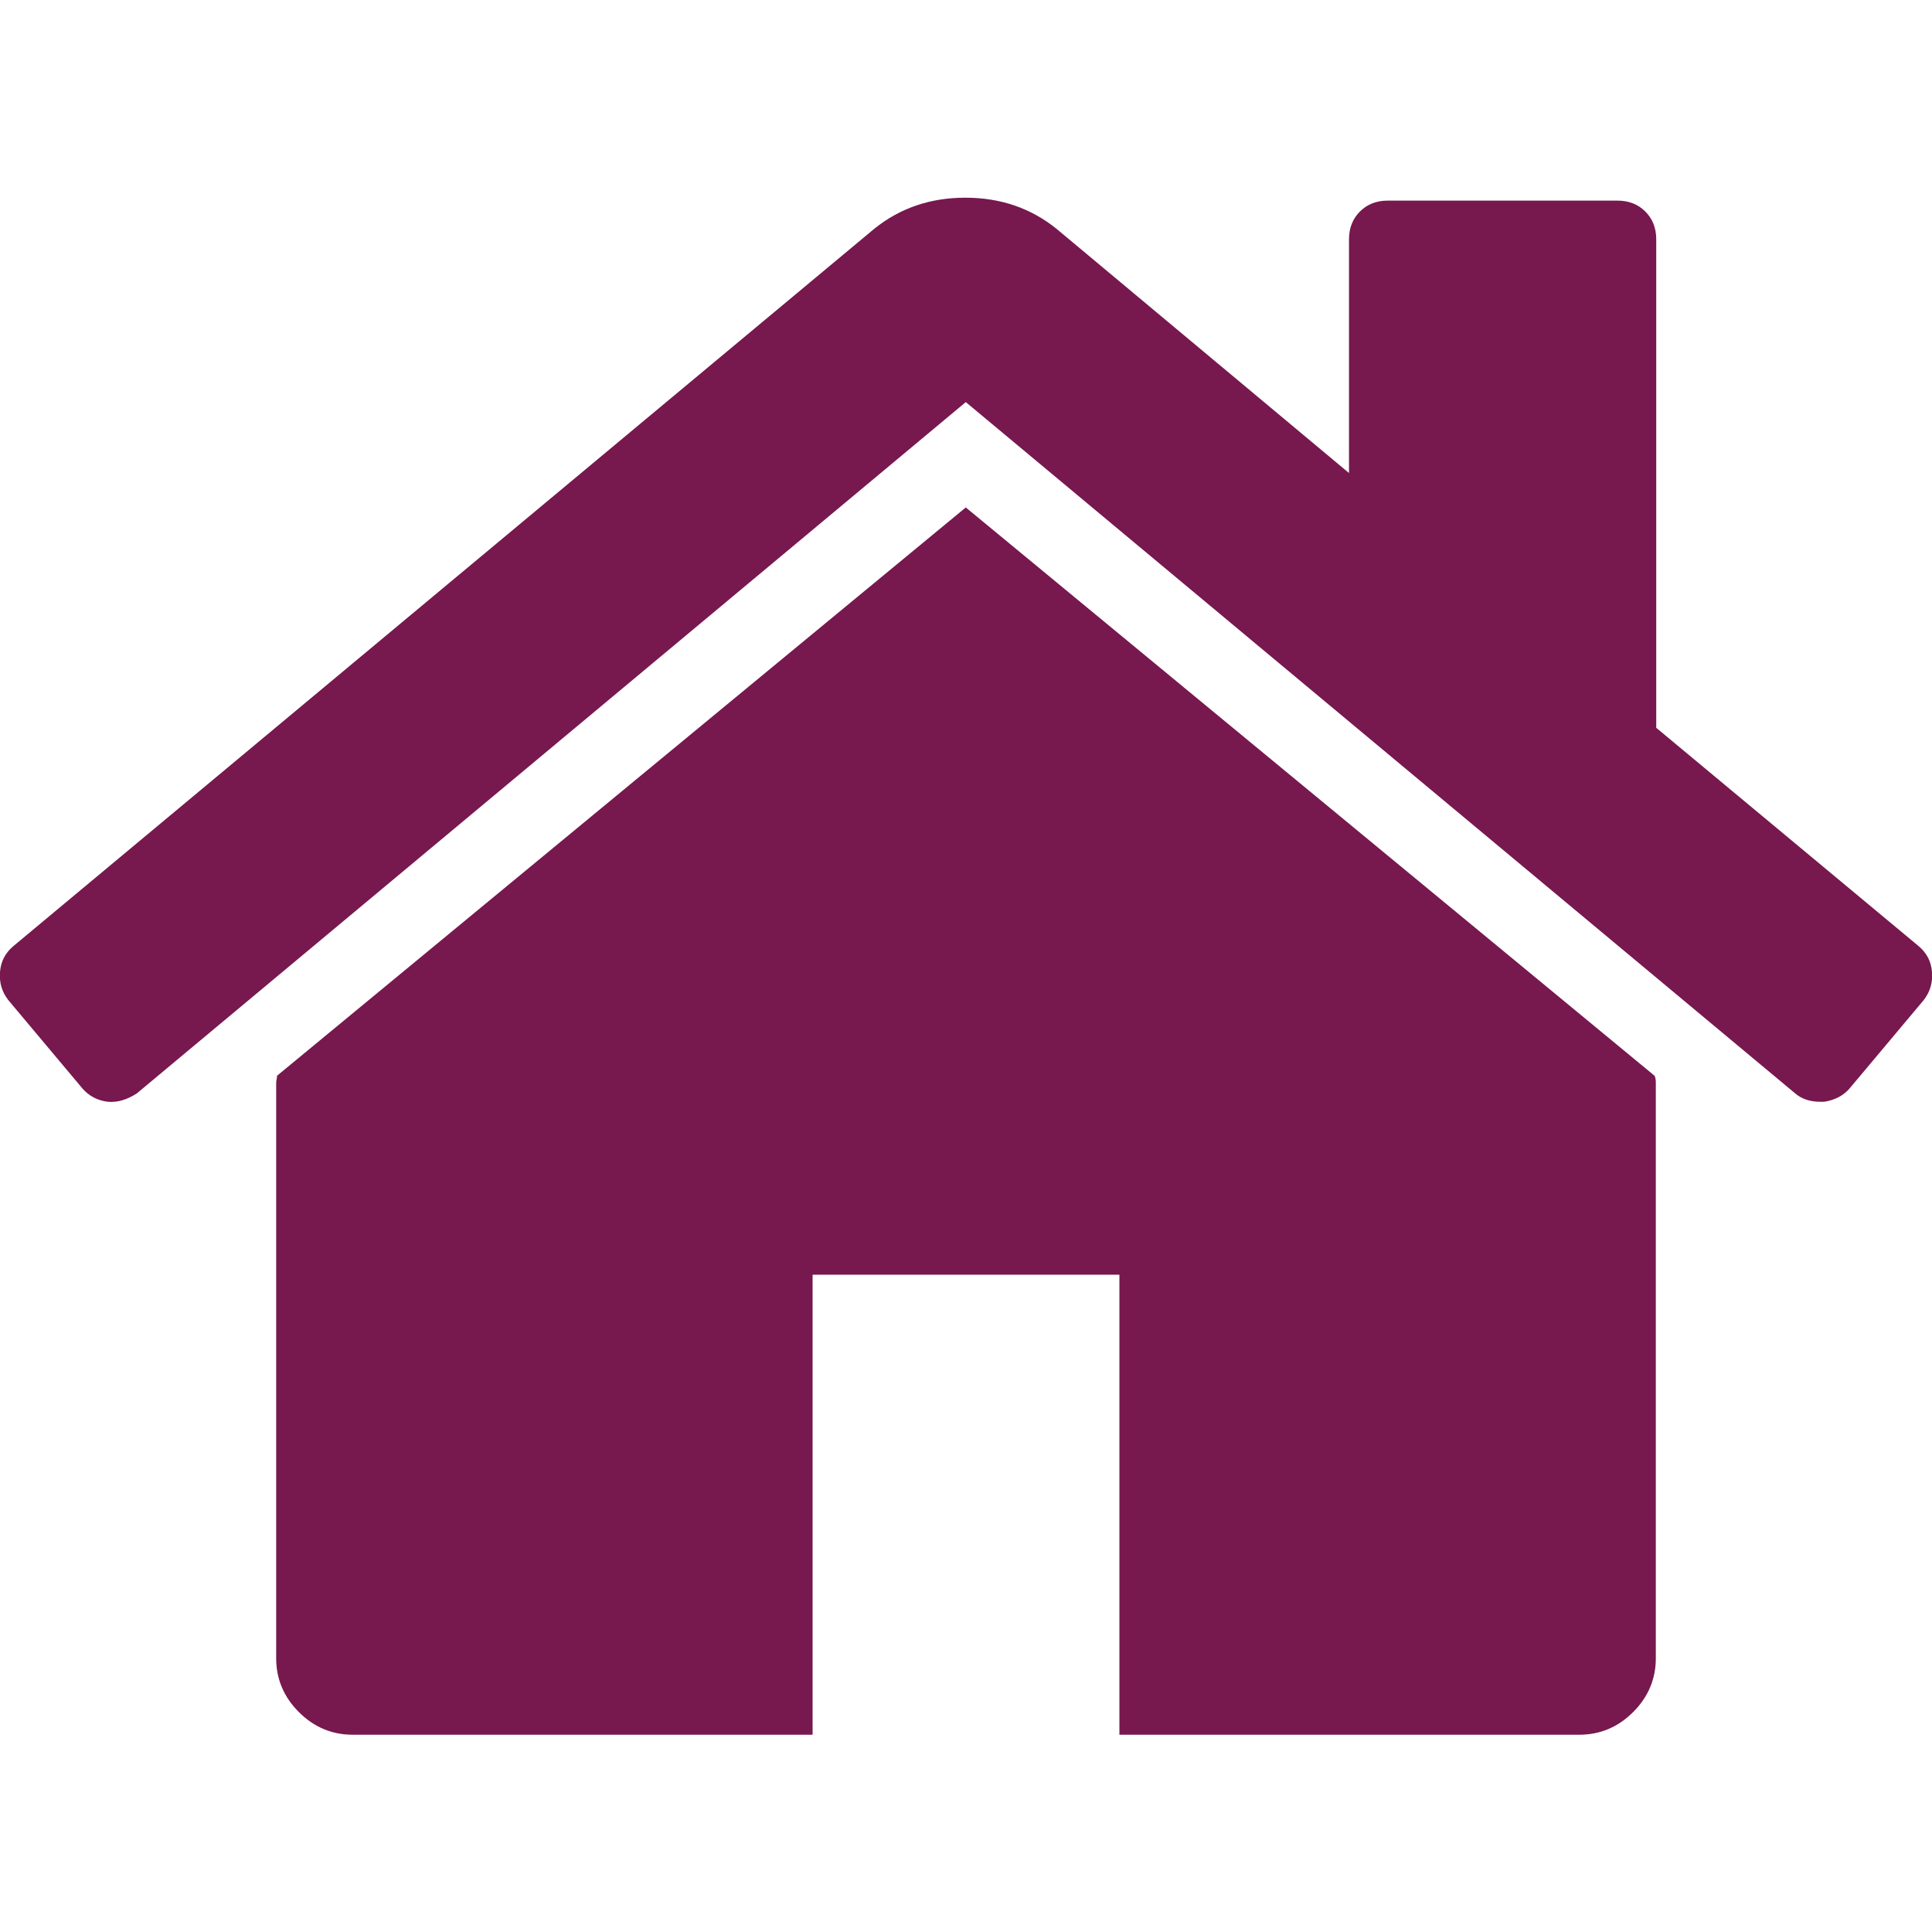
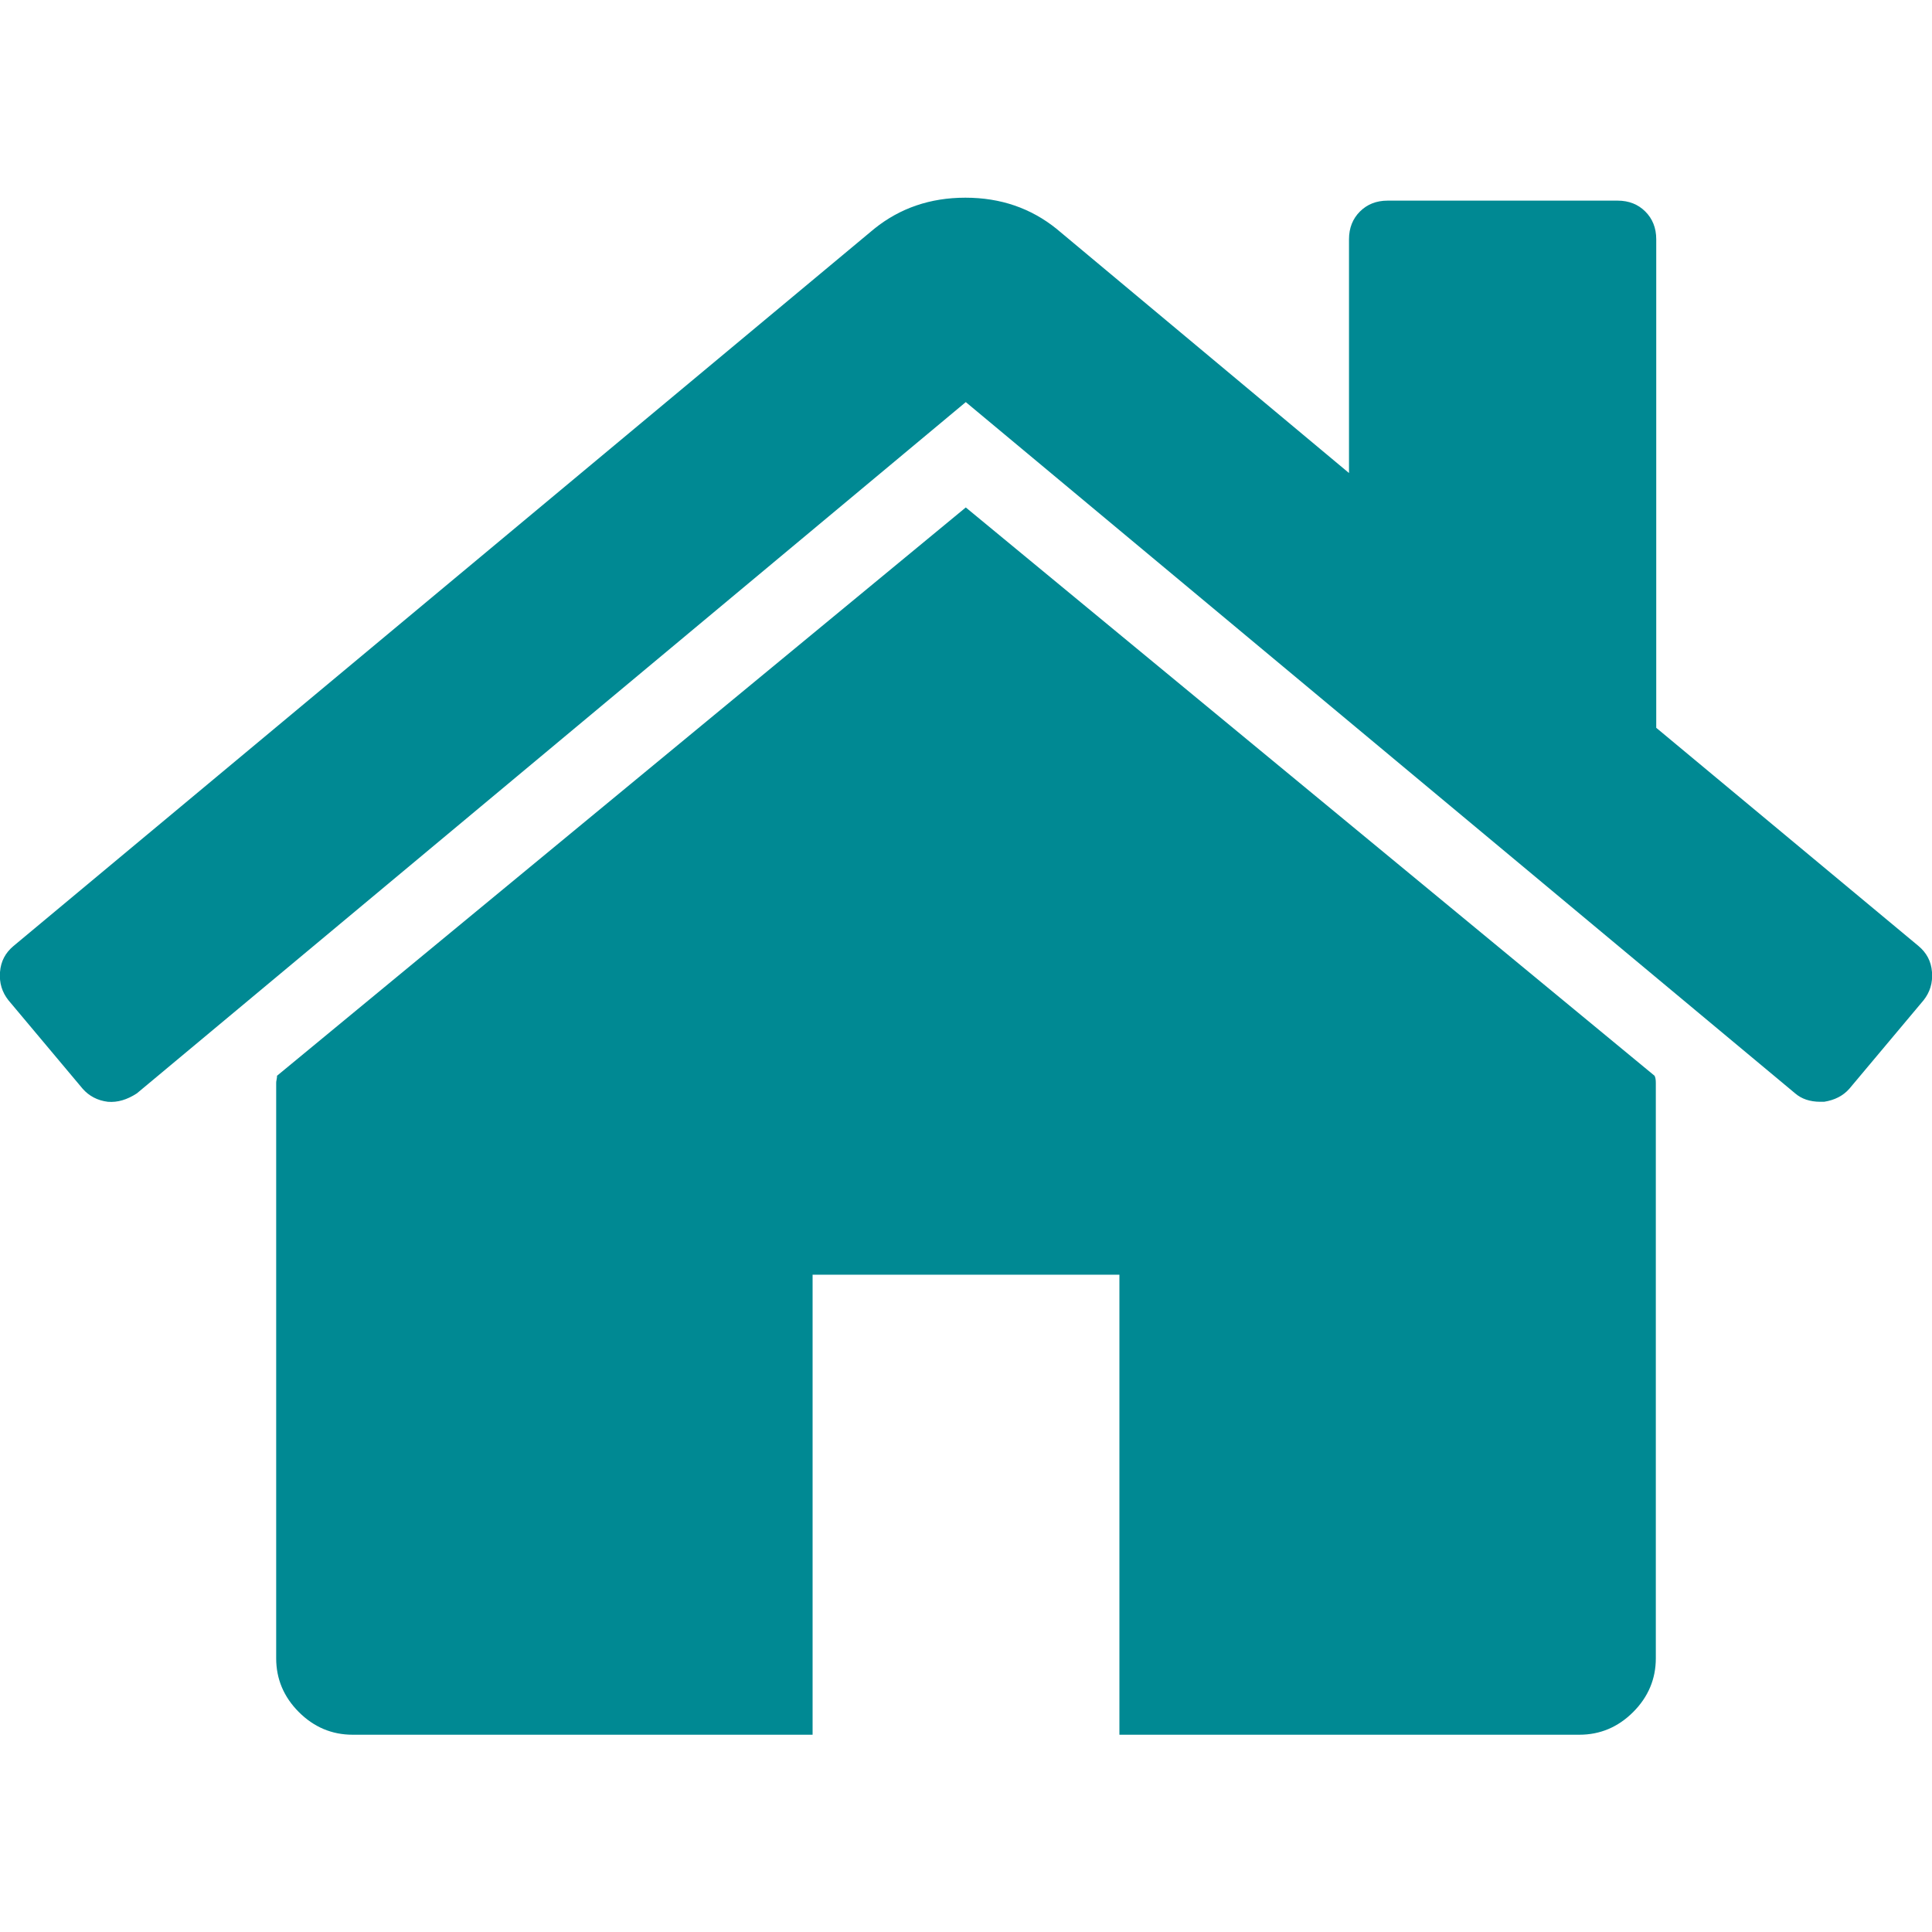
<svg xmlns="http://www.w3.org/2000/svg" version="1.1" id="Capa_1" x="0px" y="0px" viewBox="0 0 460.3 460.3" style="enable-background:new 0 0 460.3 460.3;" xml:space="preserve">
  <style type="text/css">
- 	.st0{fill:#77184E;}
+ 	.st0{fill:#008993;}
</style>
  <g>
    <g>
      <path class="st0" d="M230.1,120.9L66,256.3c0,0.2,0,0.5-0.1,0.9s-0.1,0.7-0.1,0.9v137c0,4.9,1.8,9.2,5.4,12.8    c3.6,3.6,7.9,5.4,12.8,5.4h109.6V303.7h73.1v109.6h109.6c4.9,0,9.2-1.8,12.8-5.4c3.6-3.6,5.4-7.9,5.4-12.8V258    c0-0.8-0.1-1.3-0.3-1.7L230.1,120.9z" />
      <path class="st0" d="M457.1,225.4l-62.5-52V57c0-2.7-0.9-4.9-2.6-6.6c-1.7-1.7-3.9-2.6-6.6-2.6h-54.8c-2.7,0-4.9,0.9-6.6,2.6    c-1.7,1.7-2.6,3.9-2.6,6.6v55.7l-69.7-58.2c-6.1-4.9-13.3-7.4-21.7-7.4s-15.6,2.5-21.7,7.4L3.2,225.4c-1.9,1.6-3,3.6-3.2,6.2    s0.5,4.8,2,6.7l17.7,21.1c1.5,1.7,3.5,2.8,6,3.1c2.3,0.2,4.6-0.5,6.9-2L230.1,95.8l197.6,164.7c1.5,1.3,3.5,2,6,2h0.9    c2.5-0.4,4.5-1.4,6-3.1l17.7-21.1c1.5-1.9,2.2-4.1,2-6.7S459,227,457.1,225.4z" />
    </g>
  </g>
</svg>
